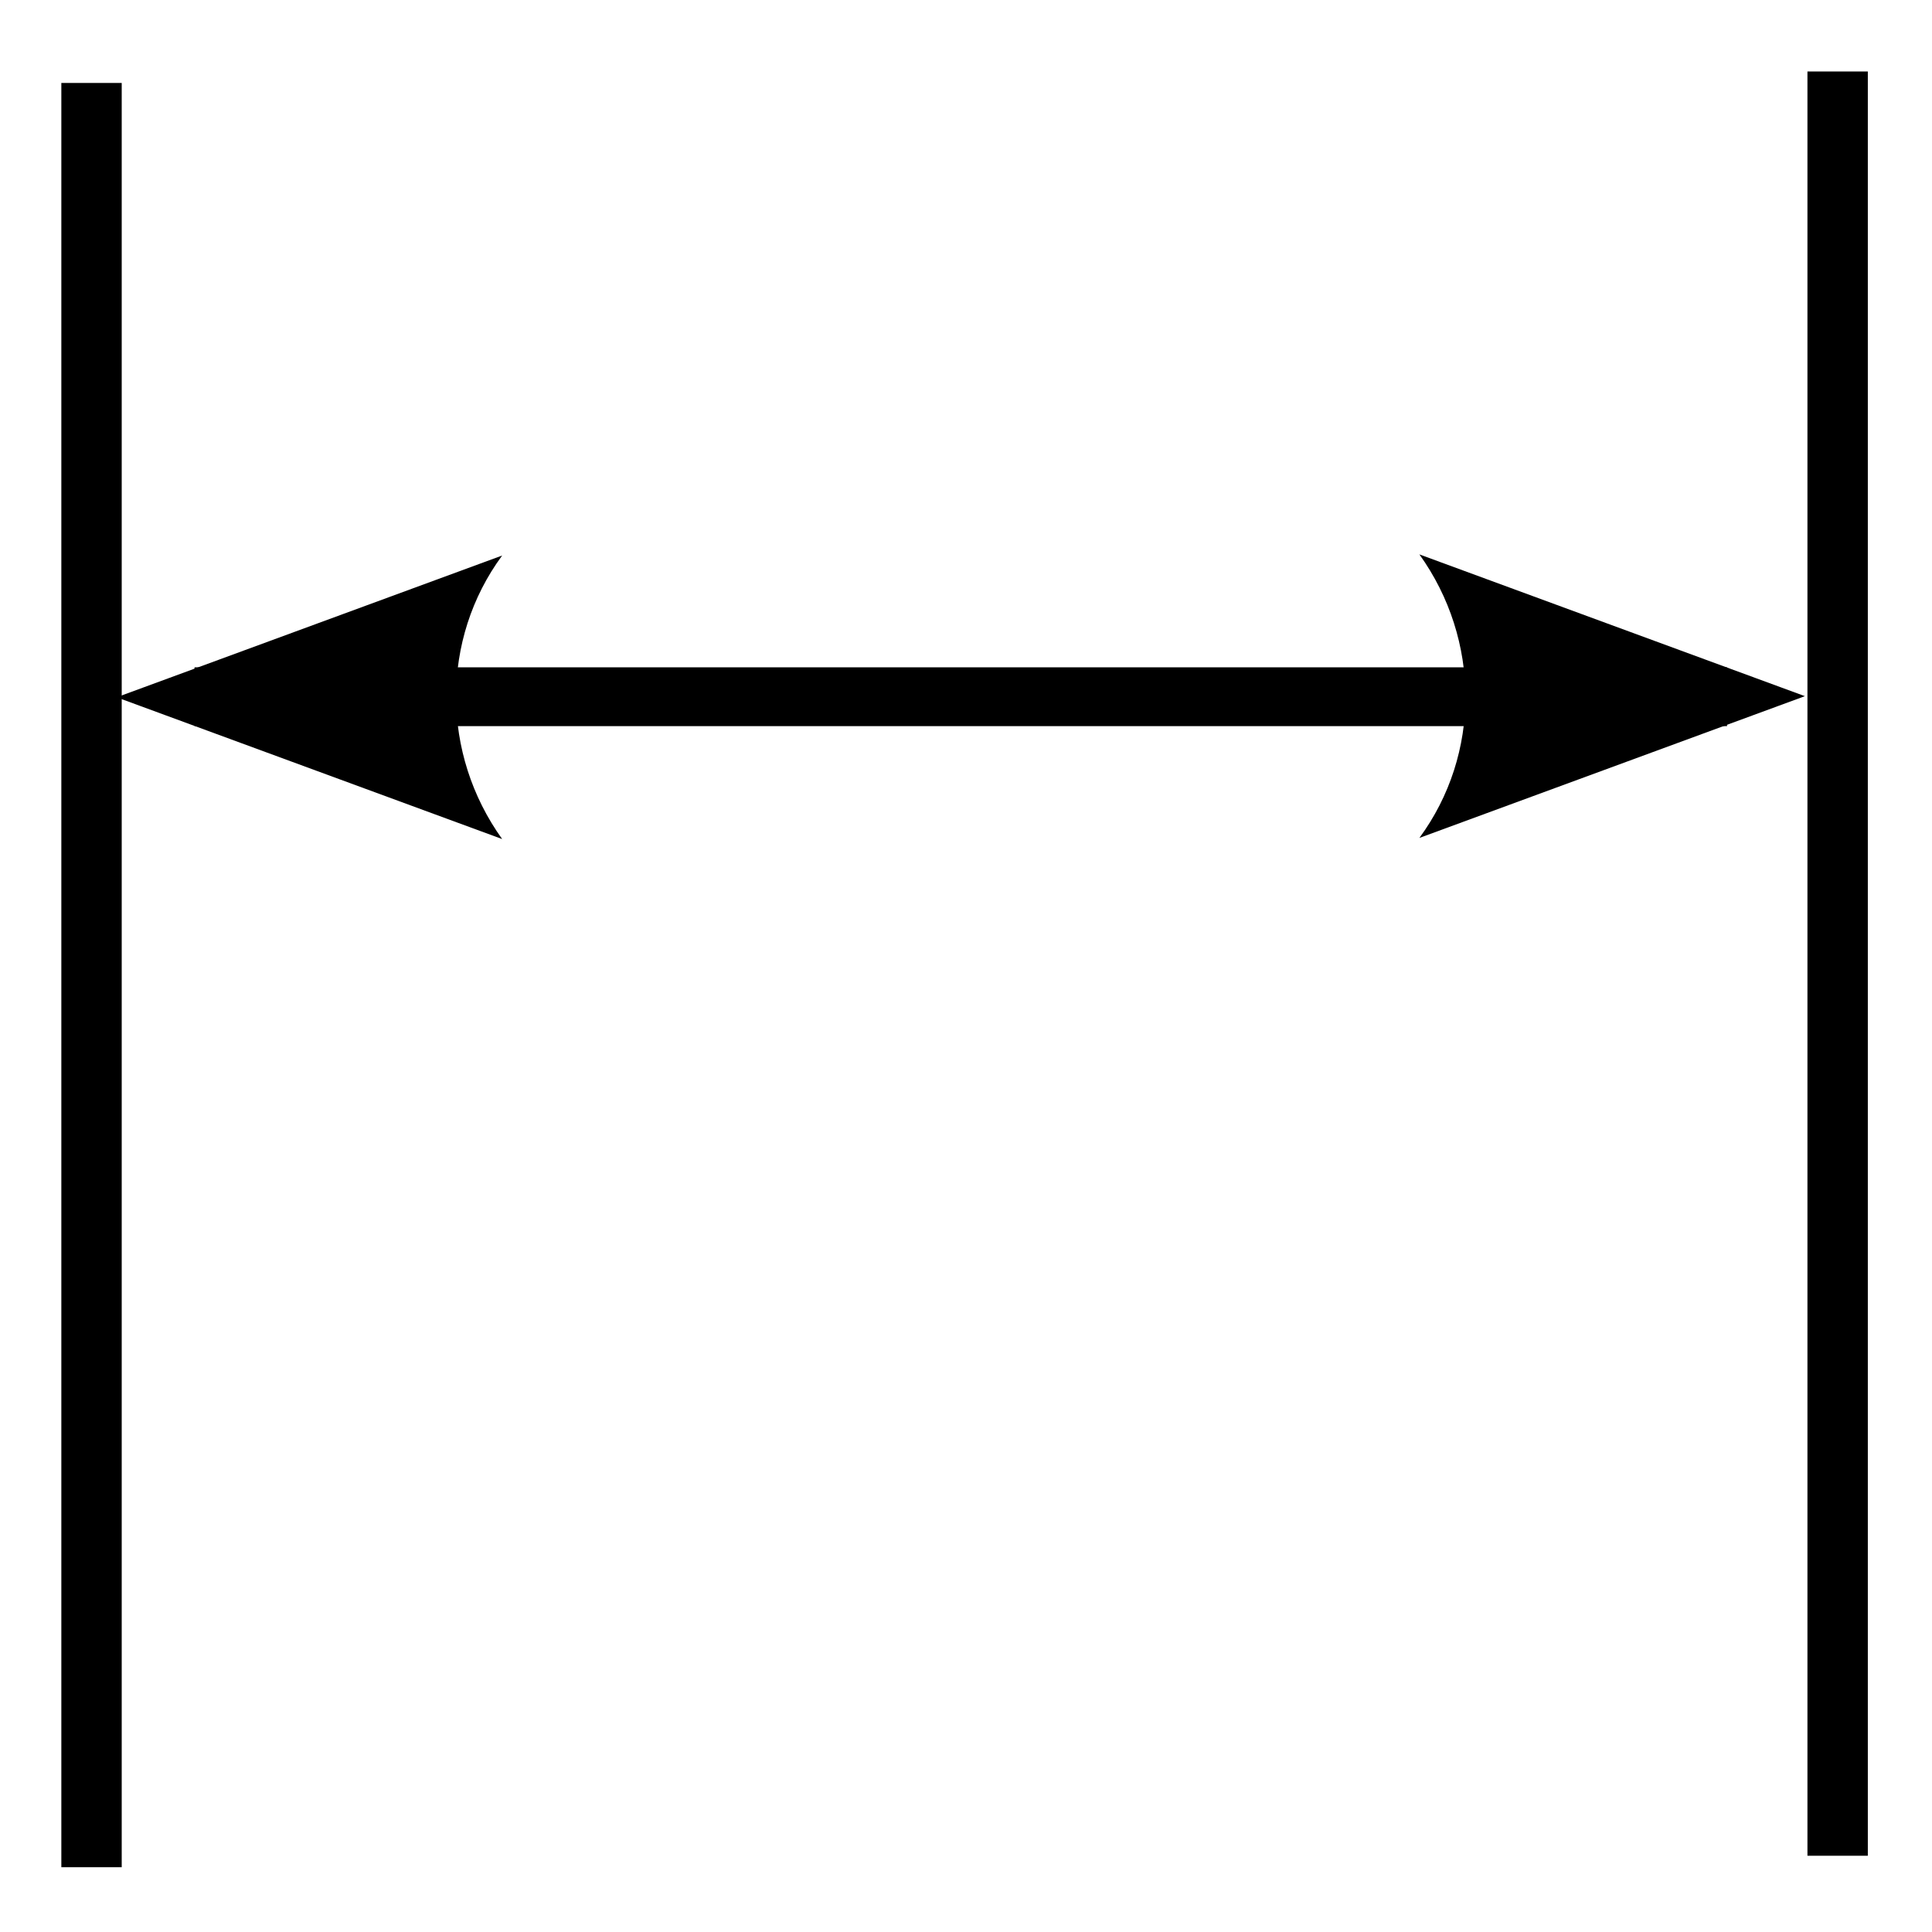
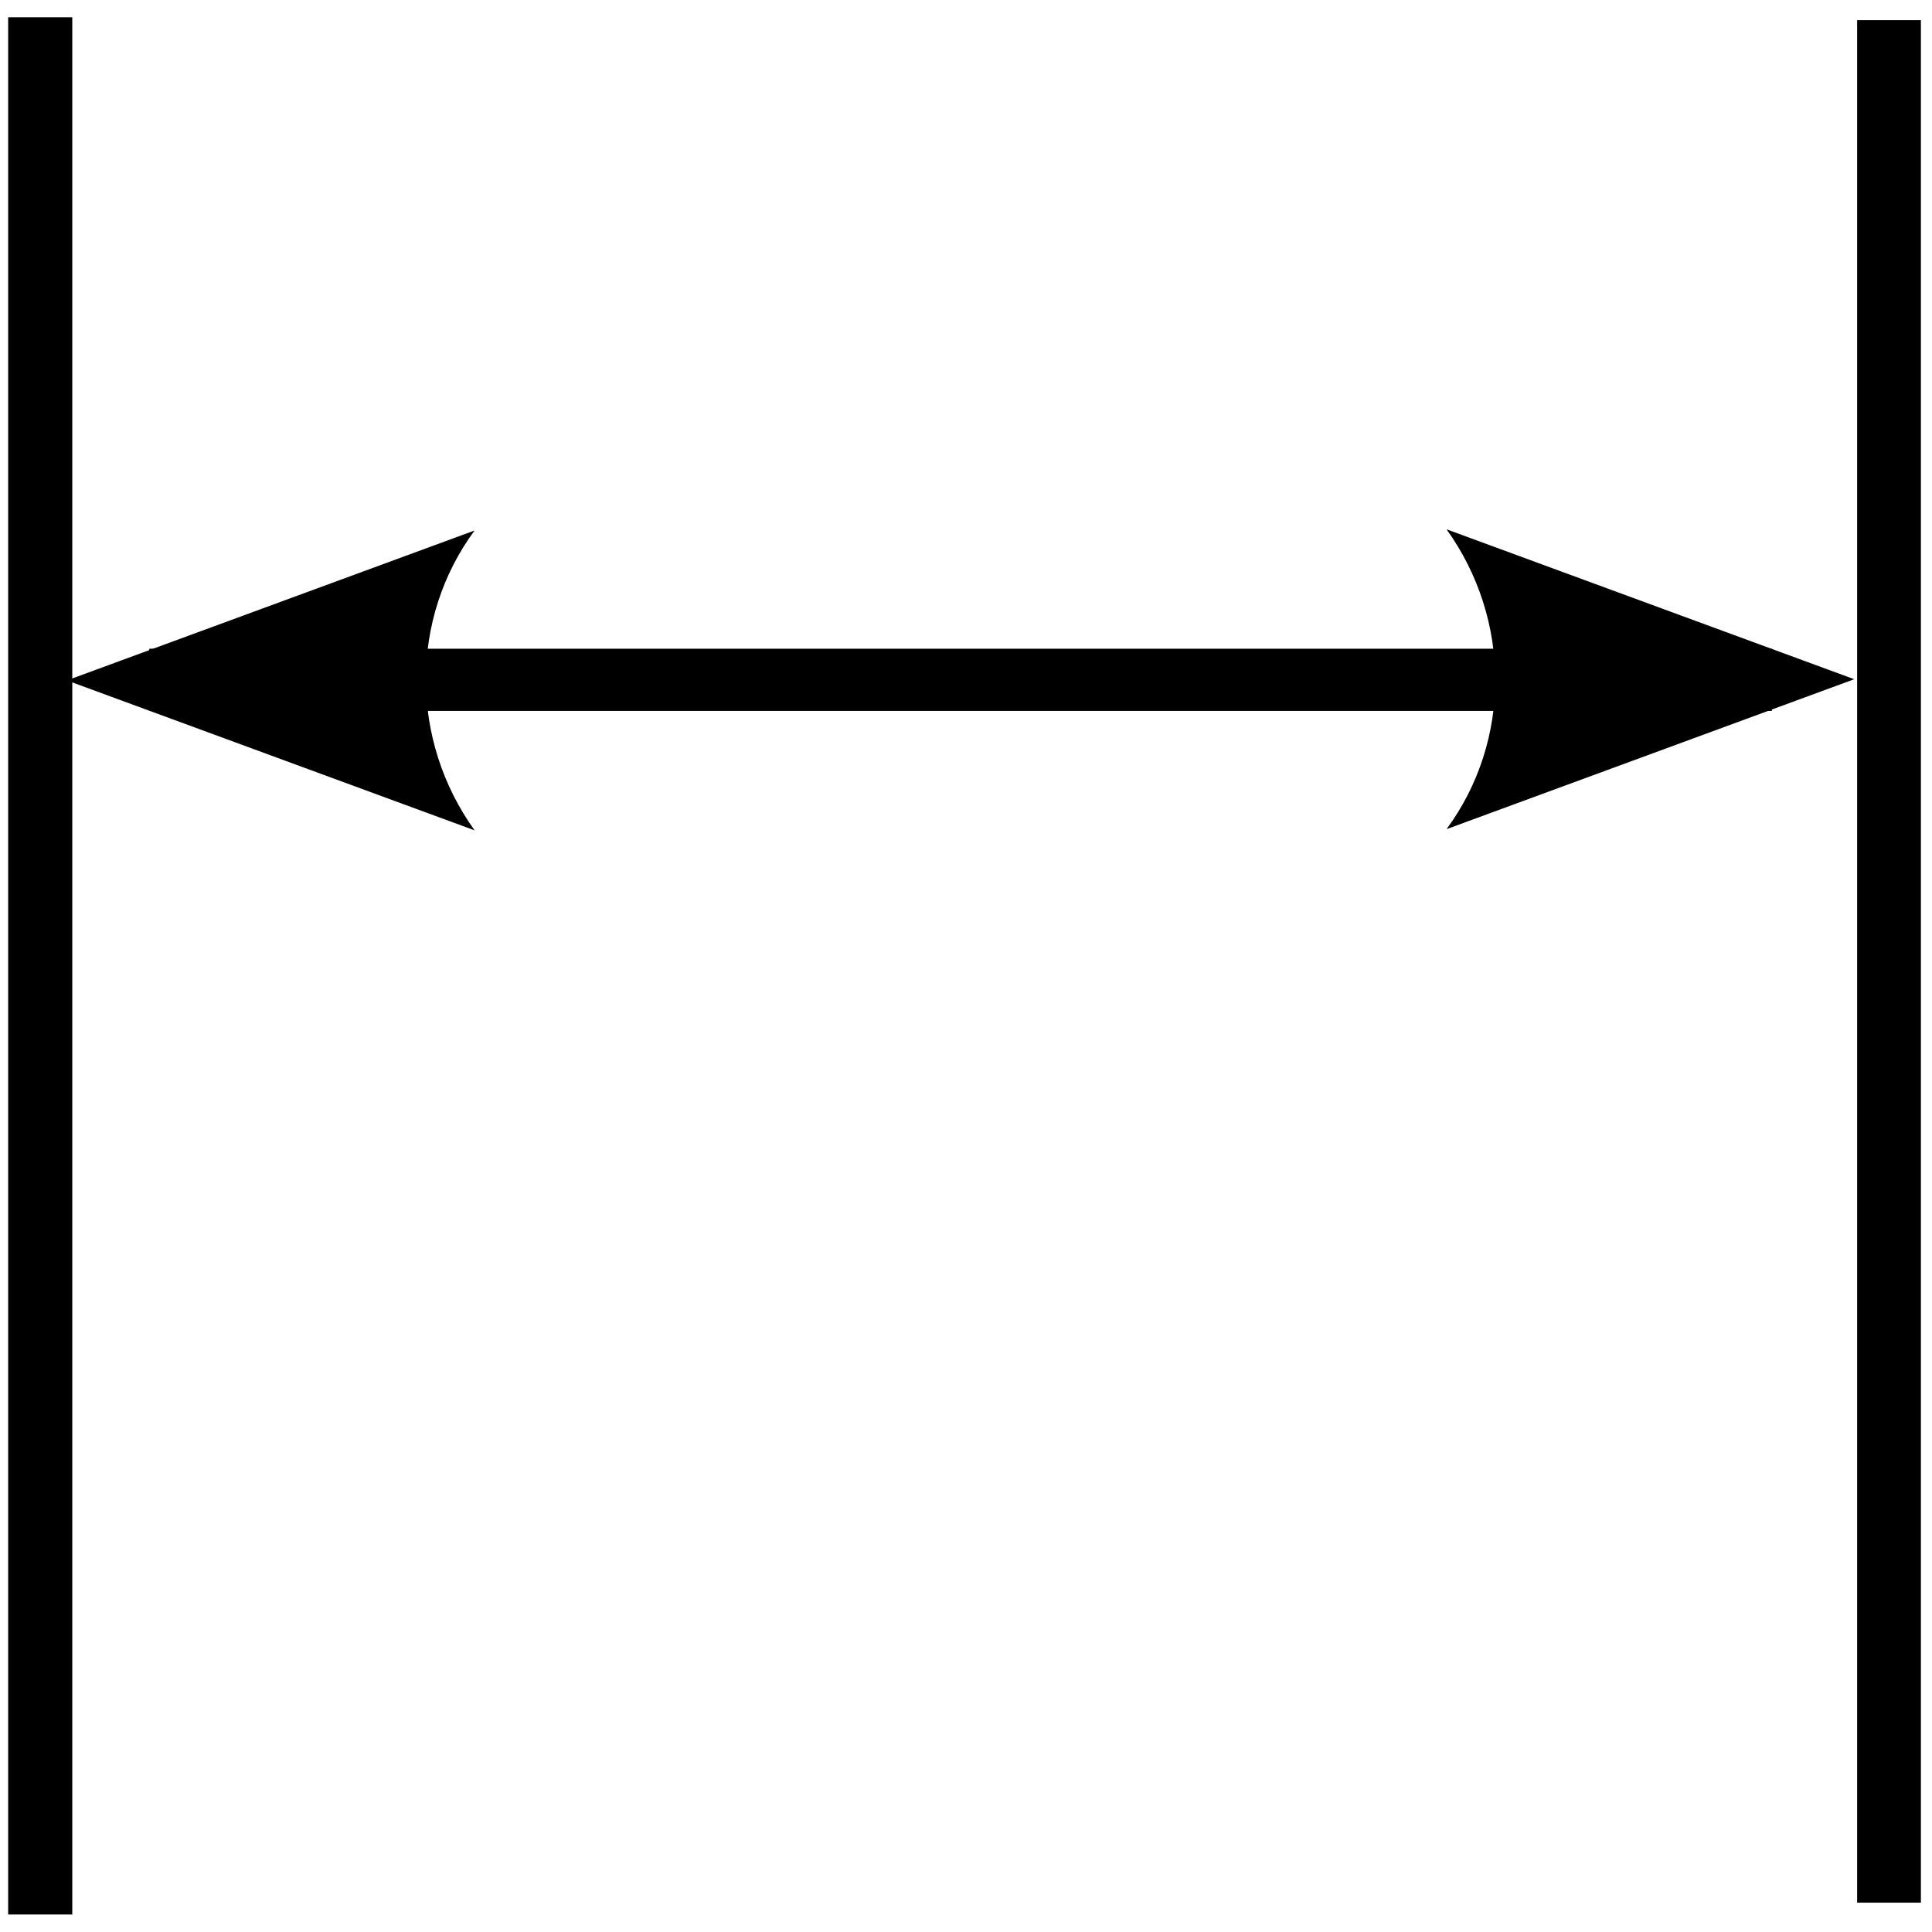
- <svg xmlns="http://www.w3.org/2000/svg" xmlns:xlink="http://www.w3.org/1999/xlink" width="32px" height="32px" id="svg2840" version="1.1">
+ <svg xmlns="http://www.w3.org/2000/svg" xmlns:xlink="http://www.w3.org/1999/xlink" width="16" height="16" id="svg2840" version="1.1">
  <defs id="defs2842">
-     <marker orient="auto" refY="0.0" refX="0.0" id="Arrow2Send" style="overflow:visible;">
-       <path id="path4555" style="font-size:12.0;fill-rule:evenodd;stroke-width:0.625;stroke-linejoin:round;" d="M 8.719,4.034 L -2.207,0.016 L 8.719,-4.002 C 6.973,-1.63 6.983,1.616 8.719,4.034 z " transform="scale(0.3) rotate(180) translate(-2.3,0)" />
+     <marker orient="auto" refY="0" refX="0" id="Arrow2Send" style="overflow:visible">
+       <path id="path4555" style="font-size:12px;fill-rule:evenodd;stroke-width:0.625;stroke-linejoin:round" d="M 8.719,4.034 -2.207,0.016 8.719,-4.002 c -1.745,2.372 -1.735,5.617 -6e-7,8.035 z" transform="matrix(-0.3,0,0,-0.3,0.69,0)" />
    </marker>
-     <marker orient="auto" refY="0.0" refX="0.0" id="Arrow2Mstart" style="overflow:visible">
-       <path id="path4546" style="font-size:12.0;fill-rule:evenodd;stroke-width:0.625;stroke-linejoin:round" d="M 8.719,4.034 L -2.207,0.016 L 8.719,-4.002 C 6.973,-1.63 6.983,1.616 8.719,4.034 z " transform="scale(0.6) translate(0,0)" />
+     <marker orient="auto" refY="0" refX="0" id="Arrow2Mstart" style="overflow:visible">
+       <path id="path4546" style="font-size:12px;fill-rule:evenodd;stroke-width:0.625;stroke-linejoin:round" d="M 8.719,4.034 -2.207,0.016 8.719,-4.002 c -1.745,2.372 -1.735,5.617 -6e-7,8.035 z" transform="scale(0.6,0.6)" />
    </marker>
-     <marker orient="auto" refY="0.0" refX="0.0" id="Arrow1Mstart" style="overflow:visible">
-       <path id="path4528" d="M 0.0,0.0 L 5.0,-5.0 L -12.5,0.0 L 5.0,5.0 L 0.0,0.0 z " style="fill-rule:evenodd;stroke:#000000;stroke-width:1.0pt;marker-start:none" transform="scale(0.4) translate(10,0)" />
+     <marker orient="auto" refY="0" refX="0" id="Arrow1Mstart" style="overflow:visible">
+       <path id="path4528" d="M 0,0 5,-5 -12.5,0 5,5 0,0 z" style="fill-rule:evenodd;stroke:#000000;stroke-width:1pt;marker-start:none" transform="matrix(0.4,0,0,0.4,4,0)" />
    </marker>
-     <marker orient="auto" refY="0.0" refX="0.0" id="Arrow1Lstart" style="overflow:visible">
-       <path id="path4522" d="M 0.0,0.0 L 5.0,-5.0 L -12.5,0.0 L 5.0,5.0 L 0.0,0.0 z " style="fill-rule:evenodd;stroke:#000000;stroke-width:1.0pt;marker-start:none" transform="scale(0.8) translate(12.5,0)" />
+     <marker orient="auto" refY="0" refX="0" id="Arrow1Lstart" style="overflow:visible">
+       <path id="path4522" d="M 0,0 5,-5 -12.5,0 5,5 0,0 z" style="fill-rule:evenodd;stroke:#000000;stroke-width:1pt;marker-start:none" transform="matrix(0.8,0,0,0.8,10,0)" />
    </marker>
-     <marker orient="auto" refY="0.0" refX="0.0" id="Arrow2Mend" style="overflow:visible;">
-       <path id="path4549" style="font-size:12.0;fill-rule:evenodd;stroke-width:0.625;stroke-linejoin:round;" d="M 8.719,4.034 L -2.207,0.016 L 8.719,-4.002 C 6.973,-1.63 6.983,1.616 8.719,4.034 z " transform="scale(0.6) rotate(180) translate(0,0)" />
+     <marker orient="auto" refY="0" refX="0" id="Arrow2Mend" style="overflow:visible">
+       <path id="path4549" style="font-size:12px;fill-rule:evenodd;stroke-width:0.625;stroke-linejoin:round" d="M 8.719,4.034 -2.207,0.016 8.719,-4.002 c -1.745,2.372 -1.735,5.617 -6e-7,8.035 z" transform="scale(-0.6,-0.6)" />
    </marker>
-     <marker orient="auto" refY="0.0" refX="0.0" id="Arrow1Send" style="overflow:visible;">
-       <path id="path4537" d="M 0.0,0.0 L 5.0,-5.0 L -12.5,0.0 L 5.0,5.0 L 0.0,0.0 z " style="fill-rule:evenodd;stroke:#000000;stroke-width:1.0pt;marker-start:none;" transform="scale(0.2) rotate(180) translate(6,0)" />
+     <marker orient="auto" refY="0" refX="0" id="Arrow1Send" style="overflow:visible">
+       <path id="path4537" d="M 0,0 5,-5 -12.5,0 5,5 0,0 z" style="fill-rule:evenodd;stroke:#000000;stroke-width:1pt;marker-start:none" transform="matrix(-0.2,0,0,-0.2,-1.2,0)" />
    </marker>
-     <marker orient="auto" refY="0.0" refX="0.0" id="Arrow1Lend" style="overflow:visible;">
-       <path id="path4525" d="M 0.0,0.0 L 5.0,-5.0 L -12.5,0.0 L 5.0,5.0 L 0.0,0.0 z " style="fill-rule:evenodd;stroke:#000000;stroke-width:1.0pt;marker-start:none;" transform="scale(0.8) rotate(180) translate(12.5,0)" />
+     <marker orient="auto" refY="0" refX="0" id="Arrow1Lend" style="overflow:visible">
+       <path id="path4525" d="M 0,0 5,-5 -12.5,0 5,5 0,0 z" style="fill-rule:evenodd;stroke:#000000;stroke-width:1pt;marker-start:none" transform="matrix(-0.8,0,0,-0.8,-10,0)" />
    </marker>
-     <marker style="overflow:visible;" id="Arrow1Lend-8" refX="0.0" refY="0.0" orient="auto">
-       <path transform="scale(0.8) rotate(180) translate(12.5,0)" style="fill-rule:evenodd;stroke:#000000;stroke-width:1.0pt;marker-start:none;" d="M 0.0,0.0 L 5.0,-5.0 L -12.5,0.0 L 5.0,5.0 L 0.0,0.0 z " id="path4525-4" />
+     <marker style="overflow:visible" id="Arrow1Lend-8" refX="0" refY="0" orient="auto">
+       <path transform="matrix(-0.8,0,0,-0.8,-10,0)" style="fill-rule:evenodd;stroke:#000000;stroke-width:1pt;marker-start:none" d="M 0,0 5,-5 -12.5,0 5,5 0,0 z" id="path4525-4" />
    </marker>
-     <marker style="overflow:visible;" id="Arrow1Send-0" refX="0.0" refY="0.0" orient="auto">
-       <path transform="scale(0.2) rotate(180) translate(6,0)" style="fill-rule:evenodd;stroke:#000000;stroke-width:1.0pt;marker-start:none;" d="M 0.0,0.0 L 5.0,-5.0 L -12.5,0.0 L 5.0,5.0 L 0.0,0.0 z " id="path4537-5" />
+     <marker style="overflow:visible" id="Arrow1Send-0" refX="0" refY="0" orient="auto">
+       <path transform="matrix(-0.2,0,0,-0.2,-1.2,0)" style="fill-rule:evenodd;stroke:#000000;stroke-width:1pt;marker-start:none" d="M 0,0 5,-5 -12.5,0 5,5 0,0 z" id="path4537-5" />
    </marker>
-     <marker style="overflow:visible;" id="Arrow2Mend-8" refX="0.0" refY="0.0" orient="auto">
-       <path transform="scale(0.6) rotate(180) translate(0,0)" d="M 8.719,4.034 L -2.207,0.016 L 8.719,-4.002 C 6.973,-1.63 6.983,1.616 8.719,4.034 z " style="font-size:12.0;fill-rule:evenodd;stroke-width:0.625;stroke-linejoin:round;" id="path4549-2" />
+     <marker style="overflow:visible" id="Arrow2Mend-8" refX="0" refY="0" orient="auto">
+       <path transform="scale(-0.6,-0.6)" d="M 8.719,4.034 -2.207,0.016 8.719,-4.002 c -1.745,2.372 -1.735,5.617 -6e-7,8.035 z" style="font-size:12px;fill-rule:evenodd;stroke-width:0.625;stroke-linejoin:round" id="path4549-2" />
    </marker>
    <pattern patternUnits="userSpaceOnUse" width="2" height="1" patternTransform="translate(0,0) scale(10,10)" id="Strips1_1">
      <rect style="fill:black;stroke:none" x="0" y="-0.5" width="1" height="2" id="rect6268" />
    </pattern>
    <pattern patternTransform="matrix(9.780393,0,0,10.23187,0.03128002,-0.4440464)" id="pattern7131" xlink:href="#Strips1_1" />
-     <marker style="overflow:visible;" id="Arrow1Lend-6" refX="0.0" refY="0.0" orient="auto">
-       <path transform="scale(0.8) rotate(180) translate(12.5,0)" style="fill-rule:evenodd;stroke:#000000;stroke-width:1.0pt;marker-start:none;" d="M 0.0,0.0 L 5.0,-5.0 L -12.5,0.0 L 5.0,5.0 L 0.0,0.0 z " id="path4525-6" />
+     <marker style="overflow:visible" id="Arrow1Lend-6" refX="0" refY="0" orient="auto">
+       <path transform="matrix(-0.8,0,0,-0.8,-10,0)" style="fill-rule:evenodd;stroke:#000000;stroke-width:1pt;marker-start:none" d="M 0,0 5,-5 -12.5,0 5,5 0,0 z" id="path4525-6" />
    </marker>
-     <marker style="overflow:visible;" id="Arrow1Send-5" refX="0.0" refY="0.0" orient="auto">
-       <path transform="scale(0.2) rotate(180) translate(6,0)" style="fill-rule:evenodd;stroke:#000000;stroke-width:1.0pt;marker-start:none;" d="M 0.0,0.0 L 5.0,-5.0 L -12.5,0.0 L 5.0,5.0 L 0.0,0.0 z " id="path4537-1" />
+     <marker style="overflow:visible" id="Arrow1Send-5" refX="0" refY="0" orient="auto">
+       <path transform="matrix(-0.2,0,0,-0.2,-1.2,0)" style="fill-rule:evenodd;stroke:#000000;stroke-width:1pt;marker-start:none" d="M 0,0 5,-5 -12.5,0 5,5 0,0 z" id="path4537-1" />
    </marker>
-     <marker style="overflow:visible;" id="Arrow2Mend-3" refX="0.0" refY="0.0" orient="auto">
-       <path transform="scale(0.6) rotate(180) translate(0,0)" d="M 8.719,4.034 L -2.207,0.016 L 8.719,-4.002 C 6.973,-1.63 6.983,1.616 8.719,4.034 z " style="font-size:12.0;fill-rule:evenodd;stroke-width:0.625;stroke-linejoin:round;" id="path4549-1" />
+     <marker style="overflow:visible" id="Arrow2Mend-3" refX="0" refY="0" orient="auto">
+       <path transform="scale(-0.6,-0.6)" d="M 8.719,4.034 -2.207,0.016 8.719,-4.002 c -1.745,2.372 -1.735,5.617 -6e-7,8.035 z" style="font-size:12px;fill-rule:evenodd;stroke-width:0.625;stroke-linejoin:round" id="path4549-1" />
    </marker>
    <marker orient="auto" refY="0" refX="0" id="Arrow2Mstart-0" style="overflow:visible">
      <path id="path4546-9" style="font-size:12px;fill-rule:evenodd;stroke-width:0.625;stroke-linejoin:round" d="M 8.719,4.034 -2.207,0.016 8.719,-4.002 c -1.745,2.372 -1.735,5.617 -6e-7,8.035 z" transform="scale(0.6,0.6)" />
    </marker>
    <marker style="overflow:visible" id="Arrow2Mend-3-1" refX="0" refY="0" orient="auto">
      <path transform="scale(-0.6,-0.6)" d="M 8.719,4.034 -2.207,0.016 8.719,-4.002 c -1.745,2.372 -1.735,5.617 -6e-7,8.035 z" style="font-size:12px;fill-rule:evenodd;stroke-width:0.625;stroke-linejoin:round" id="path4549-1-9" />
    </marker>
-     <marker orient="auto" refY="0.0" refX="0.0" id="Arrow2Mend-3-8" style="overflow:visible;">
-       <path id="path4549-1-3" style="font-size:12.0;fill-rule:evenodd;stroke-width:0.625;stroke-linejoin:round;" d="M 8.719,4.034 L -2.207,0.016 L 8.719,-4.002 C 6.973,-1.63 6.983,1.616 8.719,4.034 z " transform="scale(0.6) rotate(180) translate(0,0)" />
+     <marker orient="auto" refY="0" refX="0" id="Arrow2Mend-3-8" style="overflow:visible">
+       <path id="path4549-1-3" style="font-size:12px;fill-rule:evenodd;stroke-width:0.625;stroke-linejoin:round" d="M 8.719,4.034 -2.207,0.016 8.719,-4.002 c -1.745,2.372 -1.735,5.617 -6e-7,8.035 z" transform="scale(-0.6,-0.6)" />
    </marker>
-     <marker orient="auto" refY="0.0" refX="0.0" id="Arrow1Send-5-1" style="overflow:visible;">
-       <path id="path4537-1-3" d="M 0.0,0.0 L 5.0,-5.0 L -12.5,0.0 L 5.0,5.0 L 0.0,0.0 z " style="fill-rule:evenodd;stroke:#000000;stroke-width:1.0pt;marker-start:none;" transform="scale(0.2) rotate(180) translate(6,0)" />
+     <marker orient="auto" refY="0" refX="0" id="Arrow1Send-5-1" style="overflow:visible">
+       <path id="path4537-1-3" d="M 0,0 5,-5 -12.5,0 5,5 0,0 z" style="fill-rule:evenodd;stroke:#000000;stroke-width:1pt;marker-start:none" transform="matrix(-0.2,0,0,-0.2,-1.2,0)" />
    </marker>
-     <marker orient="auto" refY="0.0" refX="0.0" id="Arrow1Lend-6-7" style="overflow:visible;">
-       <path id="path4525-6-1" d="M 0.0,0.0 L 5.0,-5.0 L -12.5,0.0 L 5.0,5.0 L 0.0,0.0 z " style="fill-rule:evenodd;stroke:#000000;stroke-width:1.0pt;marker-start:none;" transform="scale(0.8) rotate(180) translate(12.5,0)" />
+     <marker orient="auto" refY="0" refX="0" id="Arrow1Lend-6-7" style="overflow:visible">
+       <path id="path4525-6-1" d="M 0,0 5,-5 -12.5,0 5,5 0,0 z" style="fill-rule:evenodd;stroke:#000000;stroke-width:1pt;marker-start:none" transform="matrix(-0.8,0,0,-0.8,-10,0)" />
    </marker>
    <linearGradient gradientUnits="userSpaceOnUse" y2="16.213" x2="32.074" y1="16.213" x1="3.226" id="linearGradient11514" xlink:href="#linearGradient11508" />
    <pattern xlink:href="#Strips1_1-13" id="pattern7131-9" patternTransform="matrix(9.780393,0,0,10.23187,0.03128002,-0.4440464)" />
    <pattern id="Strips1_1-13" patternTransform="translate(0,0) scale(10,10)" height="1" width="2" patternUnits="userSpaceOnUse">
      <rect id="rect6268-5" height="2" width="1" y="-0.5" x="0" style="fill:black;stroke:none" />
    </pattern>
-     <marker orient="auto" refY="0.0" refX="0.0" id="Arrow2Mend-8-5" style="overflow:visible;">
-       <path id="path4549-2-2" style="font-size:12.0;fill-rule:evenodd;stroke-width:0.625;stroke-linejoin:round;" d="M 8.719,4.034 L -2.207,0.016 L 8.719,-4.002 C 6.973,-1.63 6.983,1.616 8.719,4.034 z " transform="scale(0.6) rotate(180) translate(0,0)" />
+     <marker orient="auto" refY="0" refX="0" id="Arrow2Mend-8-5" style="overflow:visible">
+       <path id="path4549-2-2" style="font-size:12px;fill-rule:evenodd;stroke-width:0.625;stroke-linejoin:round" d="M 8.719,4.034 -2.207,0.016 8.719,-4.002 c -1.745,2.372 -1.735,5.617 -6e-7,8.035 z" transform="scale(-0.6,-0.6)" />
    </marker>
-     <marker orient="auto" refY="0.0" refX="0.0" id="Arrow1Send-0-5" style="overflow:visible;">
-       <path id="path4537-5-5" d="M 0.0,0.0 L 5.0,-5.0 L -12.5,0.0 L 5.0,5.0 L 0.0,0.0 z " style="fill-rule:evenodd;stroke:#000000;stroke-width:1.0pt;marker-start:none;" transform="scale(0.2) rotate(180) translate(6,0)" />
+     <marker orient="auto" refY="0" refX="0" id="Arrow1Send-0-5" style="overflow:visible">
+       <path id="path4537-5-5" d="M 0,0 5,-5 -12.5,0 5,5 0,0 z" style="fill-rule:evenodd;stroke:#000000;stroke-width:1pt;marker-start:none" transform="matrix(-0.2,0,0,-0.2,-1.2,0)" />
    </marker>
-     <marker orient="auto" refY="0.0" refX="0.0" id="Arrow1Lend-8-7" style="overflow:visible;">
-       <path id="path4525-4-4" d="M 0.0,0.0 L 5.0,-5.0 L -12.5,0.0 L 5.0,5.0 L 0.0,0.0 z " style="fill-rule:evenodd;stroke:#000000;stroke-width:1.0pt;marker-start:none;" transform="scale(0.8) rotate(180) translate(12.5,0)" />
+     <marker orient="auto" refY="0" refX="0" id="Arrow1Lend-8-7" style="overflow:visible">
+       <path id="path4525-4-4" d="M 0,0 5,-5 -12.5,0 5,5 0,0 z" style="fill-rule:evenodd;stroke:#000000;stroke-width:1pt;marker-start:none" transform="matrix(-0.8,0,0,-0.8,-10,0)" />
    </marker>
-     <marker style="overflow:visible;" id="Arrow1Lend-2" refX="0.0" refY="0.0" orient="auto">
-       <path transform="scale(0.8) rotate(180) translate(12.5,0)" style="fill-rule:evenodd;stroke:#000000;stroke-width:1.0pt;marker-start:none;" d="M 0.0,0.0 L 5.0,-5.0 L -12.5,0.0 L 5.0,5.0 L 0.0,0.0 z " id="path4525-9" />
+     <marker style="overflow:visible" id="Arrow1Lend-2" refX="0" refY="0" orient="auto">
+       <path transform="matrix(-0.8,0,0,-0.8,-10,0)" style="fill-rule:evenodd;stroke:#000000;stroke-width:1pt;marker-start:none" d="M 0,0 5,-5 -12.5,0 5,5 0,0 z" id="path4525-9" />
    </marker>
-     <marker style="overflow:visible;" id="Arrow1Send-2" refX="0.0" refY="0.0" orient="auto">
-       <path transform="scale(0.2) rotate(180) translate(6,0)" style="fill-rule:evenodd;stroke:#000000;stroke-width:1.0pt;marker-start:none;" d="M 0.0,0.0 L 5.0,-5.0 L -12.5,0.0 L 5.0,5.0 L 0.0,0.0 z " id="path4537-6" />
+     <marker style="overflow:visible" id="Arrow1Send-2" refX="0" refY="0" orient="auto">
+       <path transform="matrix(-0.2,0,0,-0.2,-1.2,0)" style="fill-rule:evenodd;stroke:#000000;stroke-width:1pt;marker-start:none" d="M 0,0 5,-5 -12.5,0 5,5 0,0 z" id="path4537-6" />
    </marker>
-     <marker style="overflow:visible;" id="Arrow2Mend-2" refX="0.0" refY="0.0" orient="auto">
-       <path transform="scale(0.6) rotate(180) translate(0,0)" d="M 8.719,4.034 L -2.207,0.016 L 8.719,-4.002 C 6.973,-1.63 6.983,1.616 8.719,4.034 z " style="font-size:12.0;fill-rule:evenodd;stroke-width:0.625;stroke-linejoin:round;" id="path4549-0" />
+     <marker style="overflow:visible" id="Arrow2Mend-2" refX="0" refY="0" orient="auto">
+       <path transform="scale(-0.6,-0.6)" d="M 8.719,4.034 -2.207,0.016 8.719,-4.002 c -1.745,2.372 -1.735,5.617 -6e-7,8.035 z" style="font-size:12px;fill-rule:evenodd;stroke-width:0.625;stroke-linejoin:round" id="path4549-0" />
    </marker>
-     <marker style="overflow:visible" id="Arrow1Lstart-3" refX="0.0" refY="0.0" orient="auto">
-       <path transform="scale(0.8) translate(12.5,0)" style="fill-rule:evenodd;stroke:#000000;stroke-width:1.0pt;marker-start:none" d="M 0.0,0.0 L 5.0,-5.0 L -12.5,0.0 L 5.0,5.0 L 0.0,0.0 z " id="path4522-3" />
+     <marker style="overflow:visible" id="Arrow1Lstart-3" refX="0" refY="0" orient="auto">
+       <path transform="matrix(0.8,0,0,0.8,10,0)" style="fill-rule:evenodd;stroke:#000000;stroke-width:1pt;marker-start:none" d="M 0,0 5,-5 -12.5,0 5,5 0,0 z" id="path4522-3" />
    </marker>
-     <marker style="overflow:visible" id="Arrow1Mstart-4" refX="0.0" refY="0.0" orient="auto">
-       <path transform="scale(0.4) translate(10,0)" style="fill-rule:evenodd;stroke:#000000;stroke-width:1.0pt;marker-start:none" d="M 0.0,0.0 L 5.0,-5.0 L -12.5,0.0 L 5.0,5.0 L 0.0,0.0 z " id="path4528-8" />
+     <marker style="overflow:visible" id="Arrow1Mstart-4" refX="0" refY="0" orient="auto">
+       <path transform="matrix(0.4,0,0,0.4,4,0)" style="fill-rule:evenodd;stroke:#000000;stroke-width:1pt;marker-start:none" d="M 0,0 5,-5 -12.5,0 5,5 0,0 z" id="path4528-8" />
    </marker>
-     <marker style="overflow:visible" id="Arrow2Mstart-8" refX="0.0" refY="0.0" orient="auto">
-       <path transform="scale(0.6) translate(0,0)" d="M 8.719,4.034 L -2.207,0.016 L 8.719,-4.002 C 6.973,-1.63 6.983,1.616 8.719,4.034 z " style="font-size:12.0;fill-rule:evenodd;stroke-width:0.625;stroke-linejoin:round" id="path4546-7" />
+     <marker style="overflow:visible" id="Arrow2Mstart-8" refX="0" refY="0" orient="auto">
+       <path transform="scale(0.6,0.6)" d="M 8.719,4.034 -2.207,0.016 8.719,-4.002 c -1.745,2.372 -1.735,5.617 -6e-7,8.035 z" style="font-size:12px;fill-rule:evenodd;stroke-width:0.625;stroke-linejoin:round" id="path4546-7" />
    </marker>
-     <marker style="overflow:visible;" id="Arrow2Send-5" refX="0.0" refY="0.0" orient="auto">
-       <path transform="scale(0.3) rotate(180) translate(-2.3,0)" d="M 8.719,4.034 L -2.207,0.016 L 8.719,-4.002 C 6.973,-1.63 6.983,1.616 8.719,4.034 z " style="font-size:12.0;fill-rule:evenodd;stroke-width:0.625;stroke-linejoin:round;" id="path4555-0" />
+     <marker style="overflow:visible" id="Arrow2Send-5" refX="0" refY="0" orient="auto">
+       <path transform="matrix(-0.3,0,0,-0.3,0.69,0)" d="M 8.719,4.034 -2.207,0.016 8.719,-4.002 c -1.745,2.372 -1.735,5.617 -6e-7,8.035 z" style="font-size:12px;fill-rule:evenodd;stroke-width:0.625;stroke-linejoin:round" id="path4555-0" />
    </marker>
    <linearGradient id="linearGradient11508">
      <stop id="stop11510" offset="0" style="stop-color:#0000d9;stop-opacity:1;" />
      <stop id="stop11512" offset="1" style="stop-color:#0000d9;stop-opacity:0;" />
    </linearGradient>
-     <pattern id="Strips1_1-1-1-7" patternTransform="translate(0,0) scale(10,10)" height="1" width="2" patternUnits="userSpaceOnUse">
-       <rect id="rect6268-0-4-3" height="2" width="1" y="-0.5" x="0" style="fill:black;stroke:none" />
-     </pattern>
  </defs>
-   <g id="layer1">
-     <path style="fill:none;stroke:#000000;stroke-width:1px;stroke-linecap:butt;stroke-linejoin:miter;stroke-opacity:1" d="m 1.516,1.374 0,29.553" id="path15370" />
-     <path style="fill:none;stroke:#000000;stroke-width:1px;stroke-linecap:butt;stroke-linejoin:miter;stroke-opacity:1" d="m 30.437,1.184 0,29.553" id="path15372" />
-     <path style="fill:none;stroke:#000000;stroke-width:0.974px;stroke-linecap:butt;stroke-linejoin:miter;stroke-opacity:1;marker-start:url(#Arrow2Mstart-8);marker-mid:none;marker-end:url(#Arrow2Mend-2)" d="m 3.222,11.54 25.383,0" id="path15374" />
+   <g id="layer1" transform="translate(0,-16)">
+     <path style="fill:none;stroke:#000000;stroke-width:0.531px;stroke-linecap:butt;stroke-linejoin:miter;stroke-opacity:1" d="m 0.333,16.143 0,15.712" id="path15370" />
+     <path style="fill:none;stroke:#000000;stroke-width:0.528px;stroke-linecap:butt;stroke-linejoin:miter;stroke-opacity:1" d="m 15.644,16.167 0,15.59" id="path15372" />
+     <path style="fill:none;stroke:#000000;stroke-width:0.515px;stroke-linecap:butt;stroke-linejoin:miter;stroke-opacity:1;marker-start:url(#Arrow2Mstart-8);marker-mid:none;marker-end:url(#Arrow2Mend-2)" d="m 1.236,21.63 13.438,0" id="path15374" />
  </g>
</svg>
